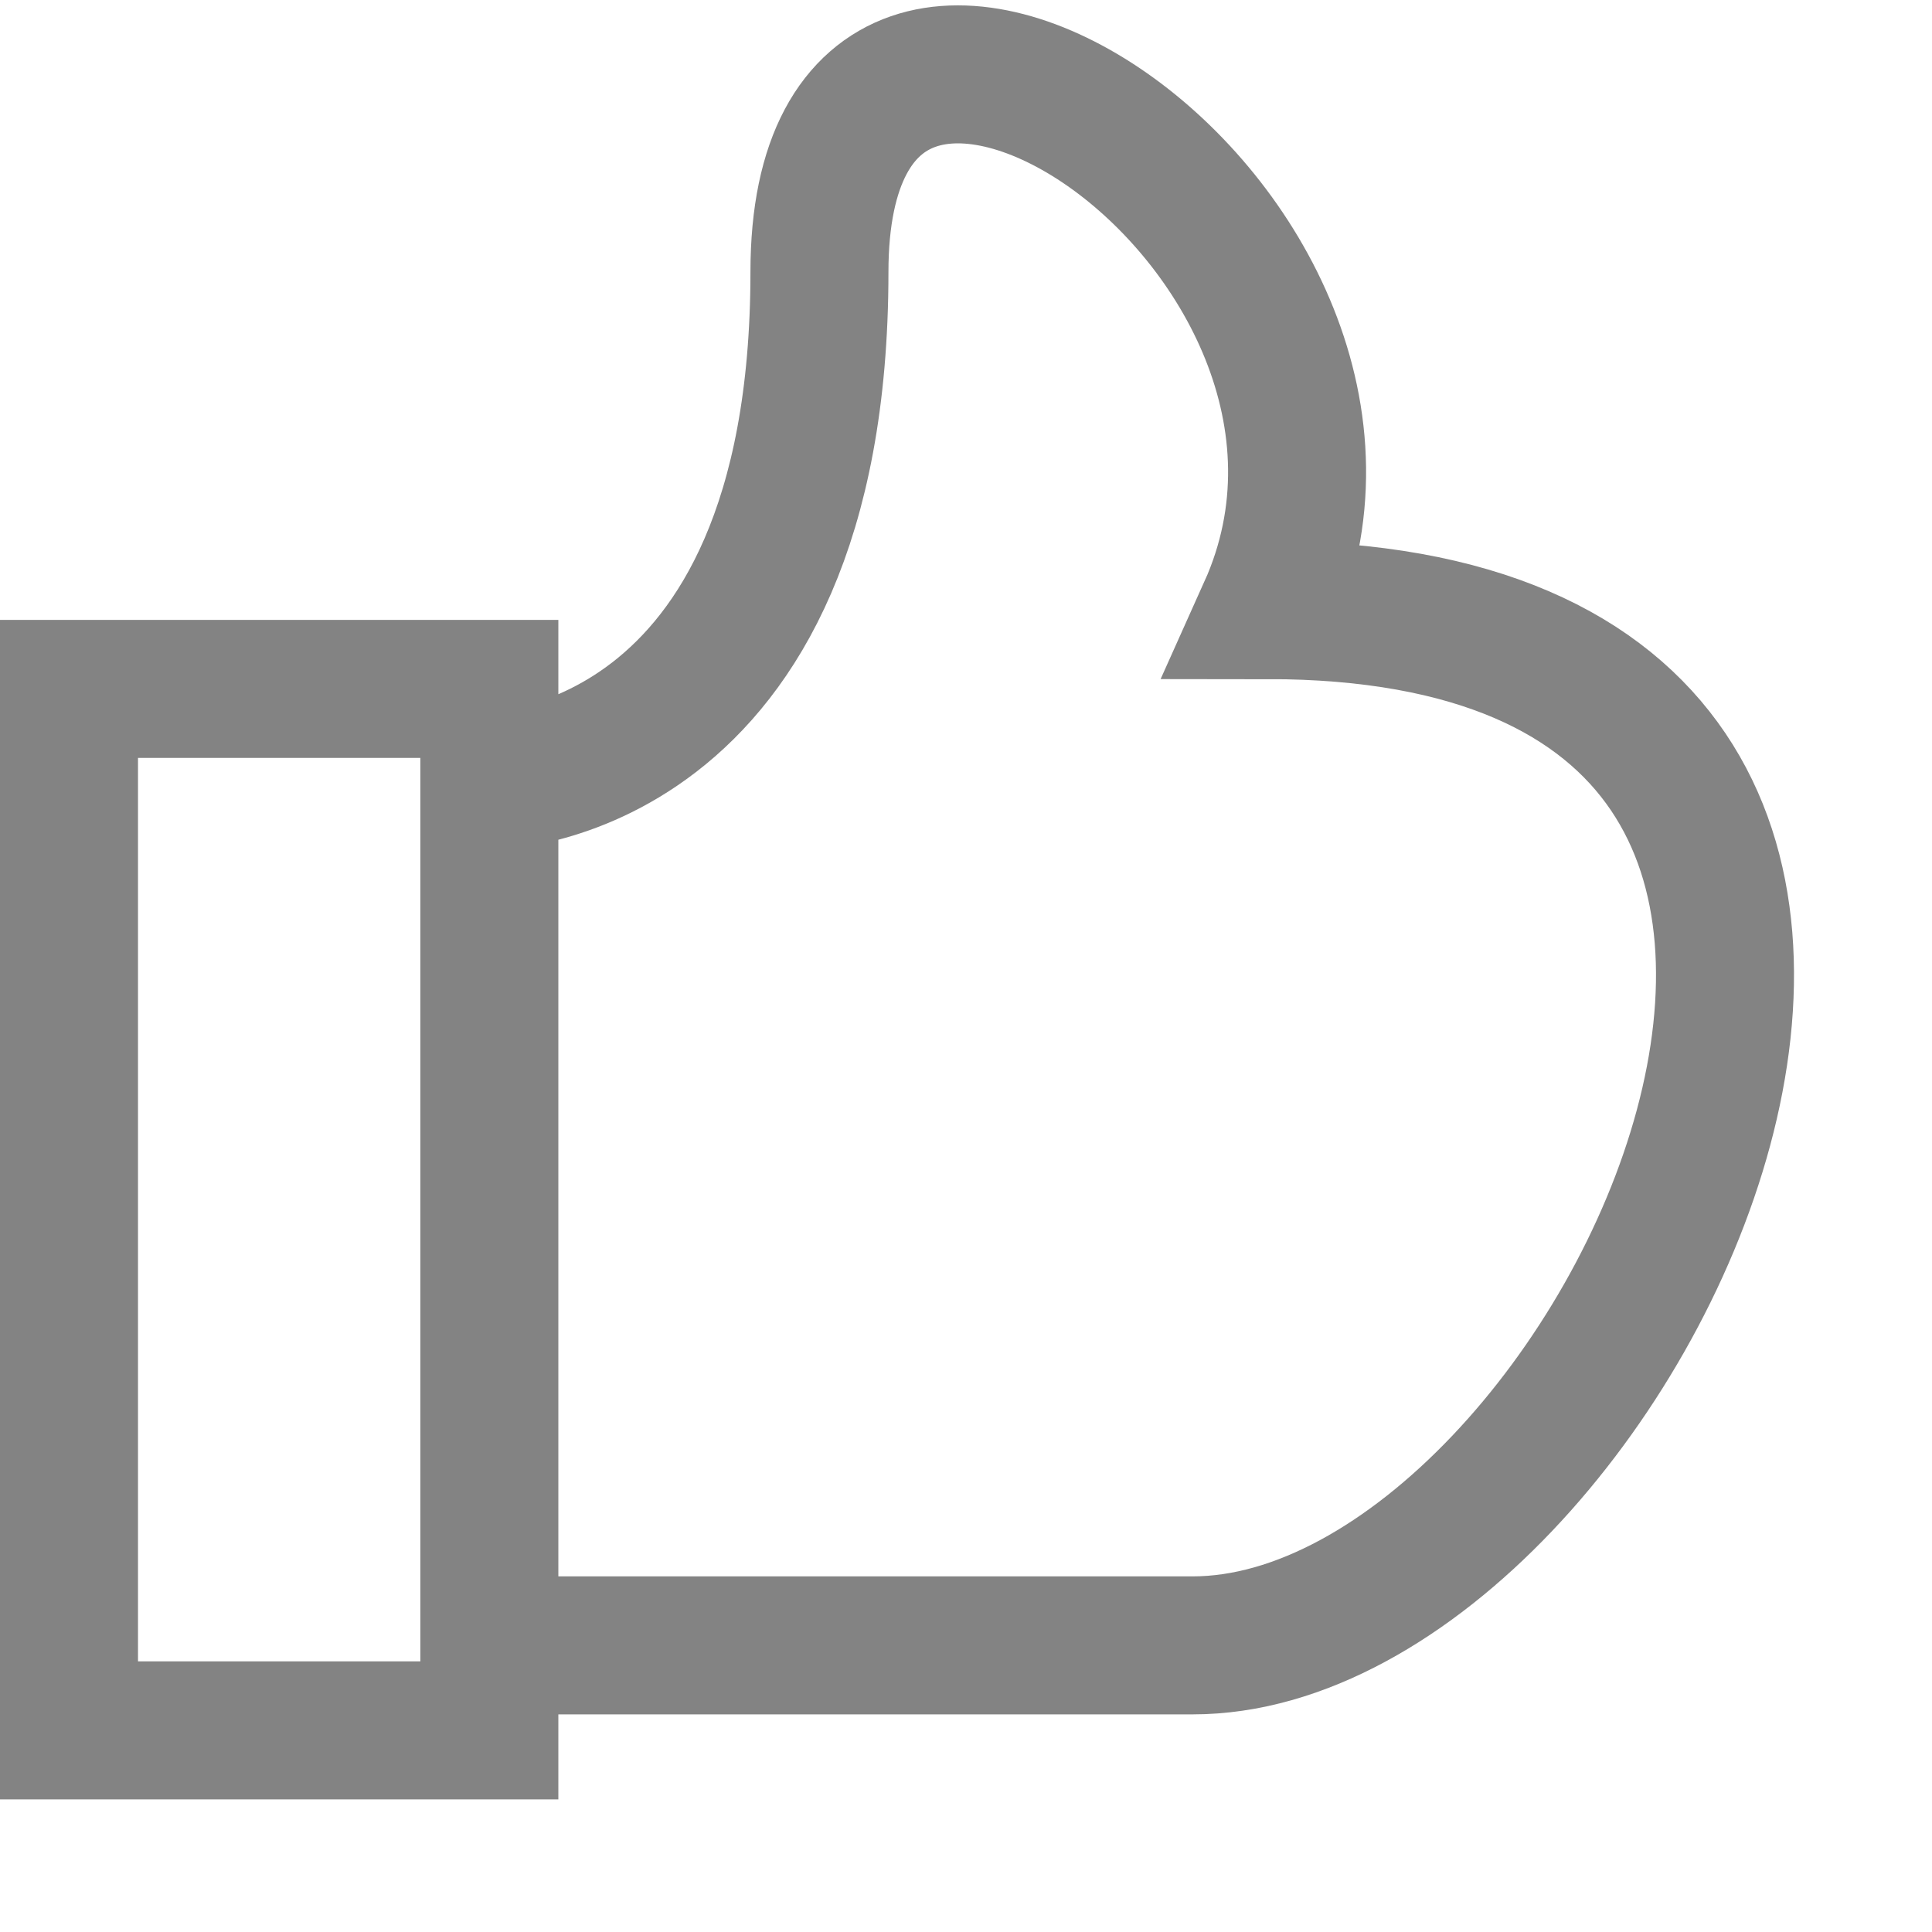
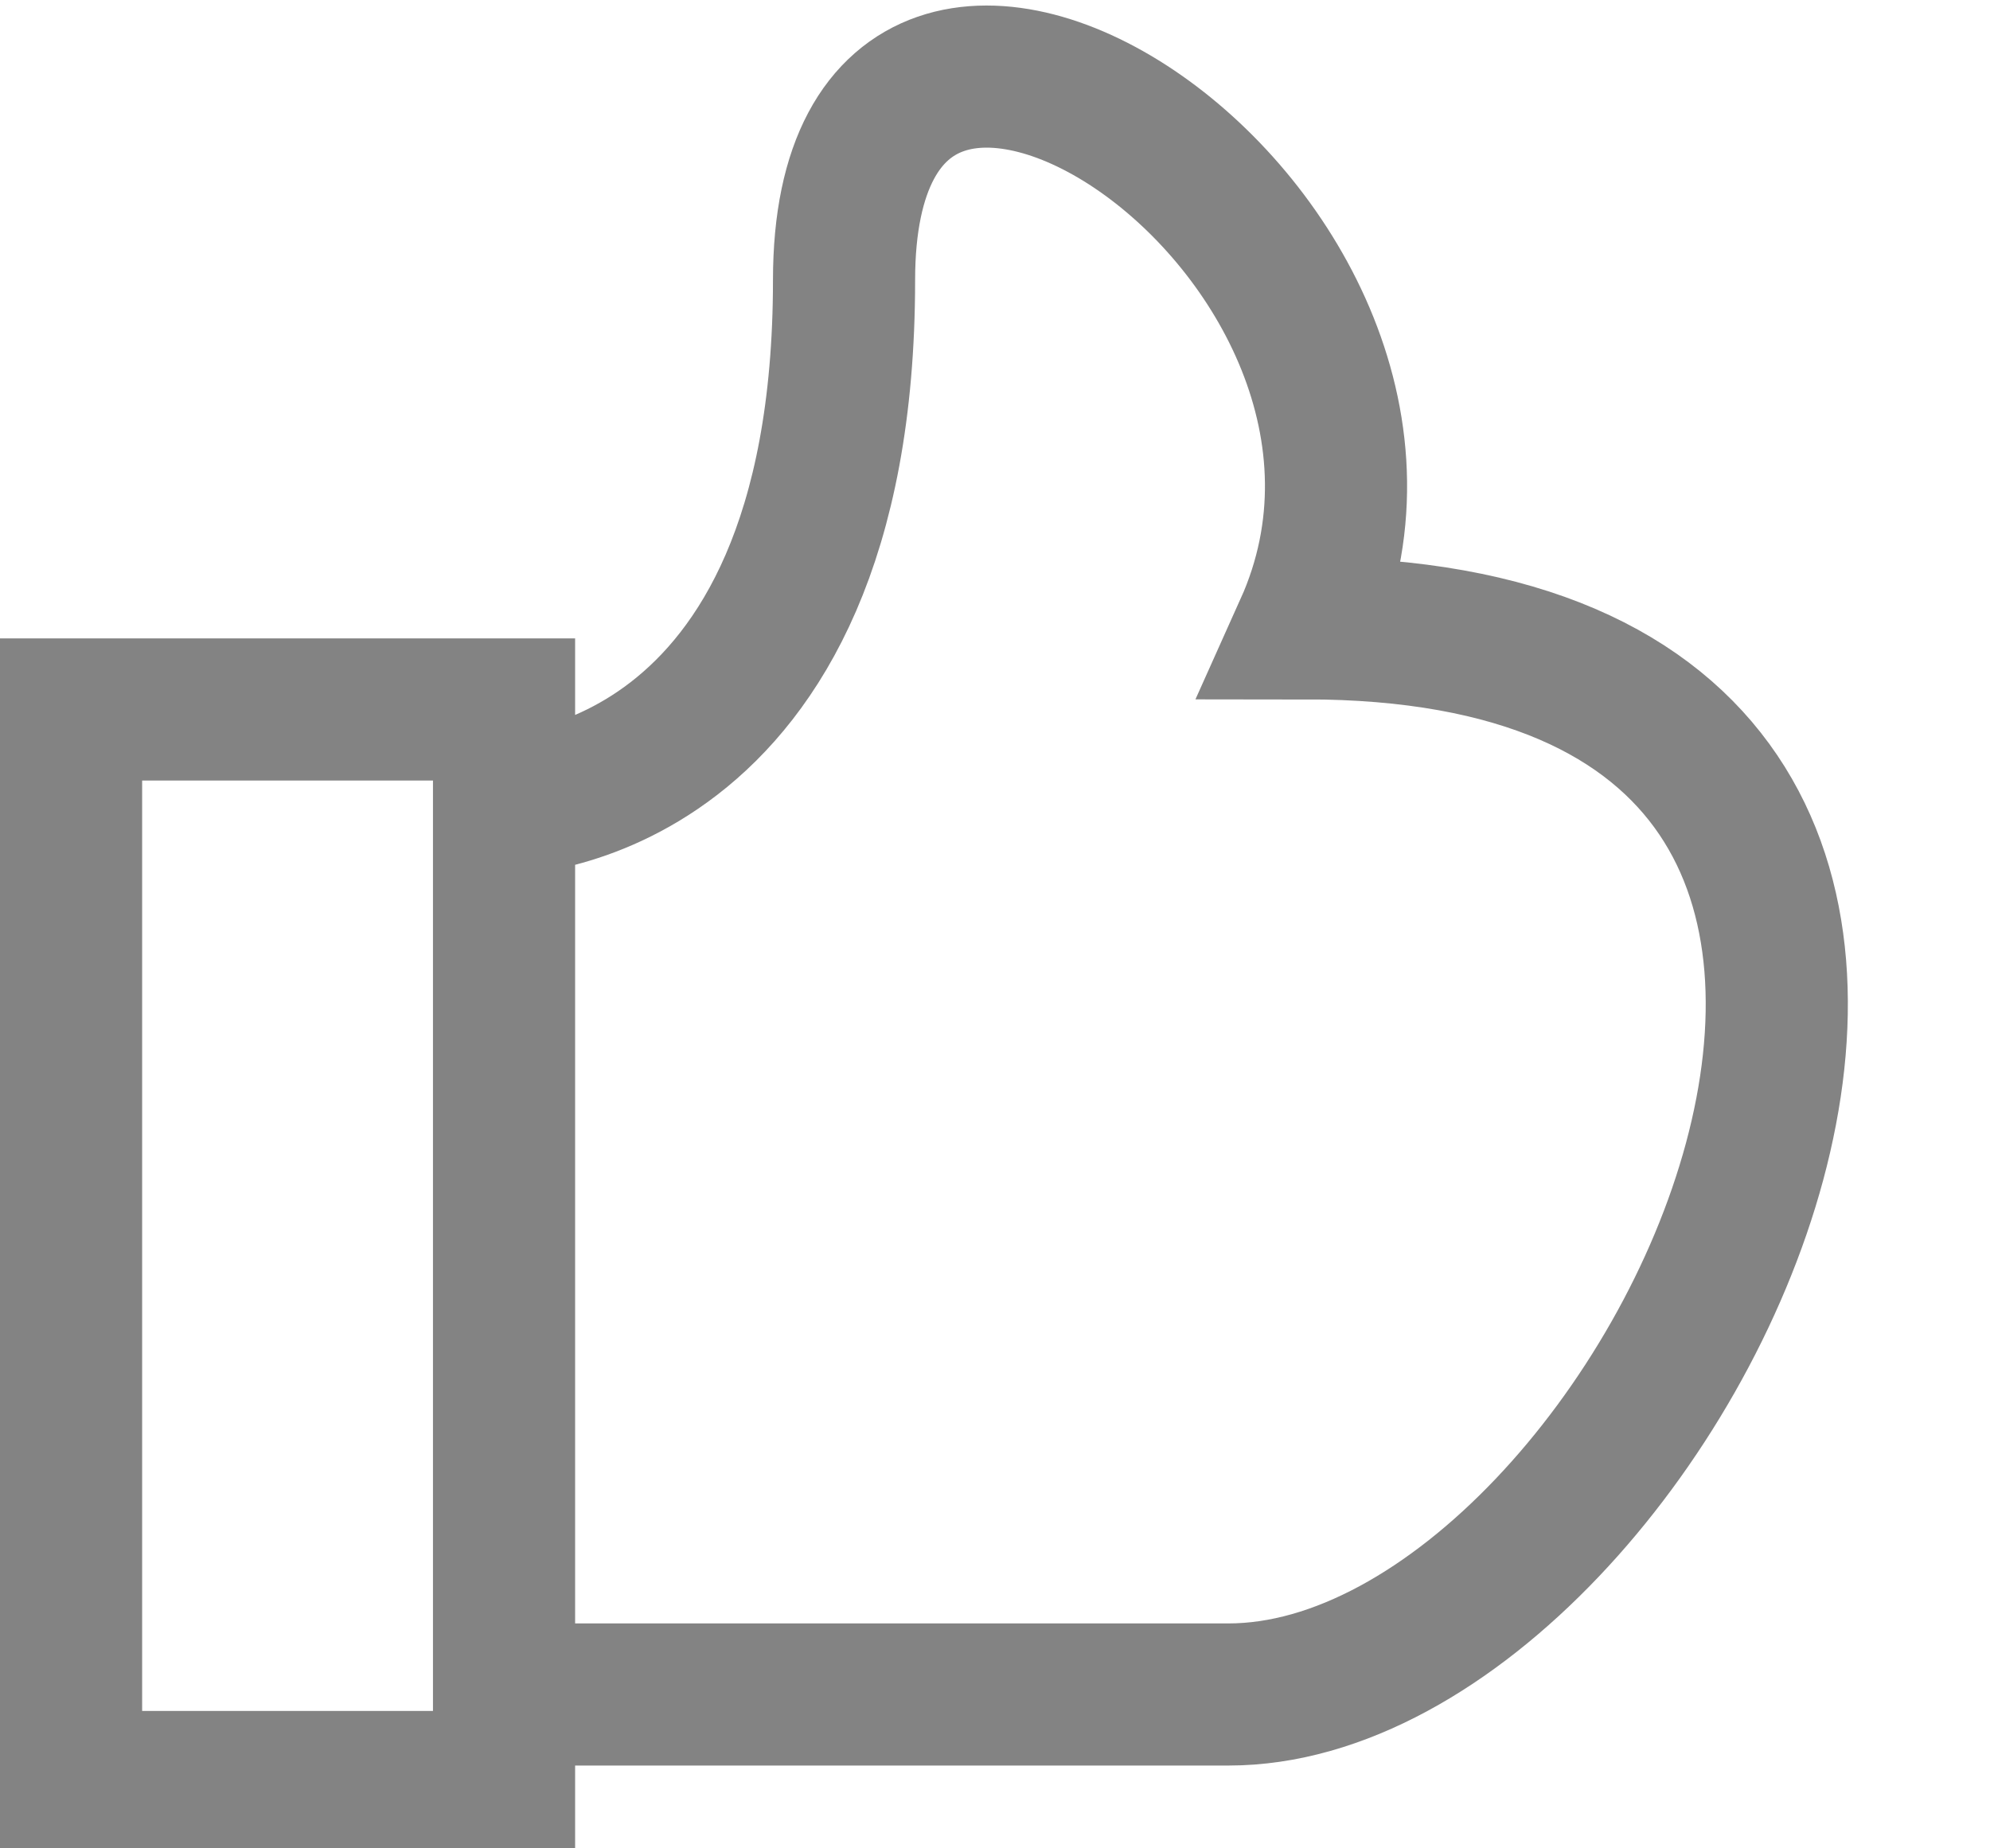
- <svg xmlns="http://www.w3.org/2000/svg" viewBox="0 0 14 14" fill="none">
+ <svg xmlns="http://www.w3.org/2000/svg" viewBox="0 0 14 13" fill="none">
  <path d="M3.546 5.66C3.546 5.66 5.938 5.652 5.938 1.971C5.938 -1.291 10.421 1.666 9.183 4.421C15.239 4.421 11.737 11.923 8.642 11.923H3.546M3.546 5.66V11.923M3.546 5.66V4.992H0.5V8.765V12.539L3.546 12.539V11.923" stroke="#838383" />
</svg>
